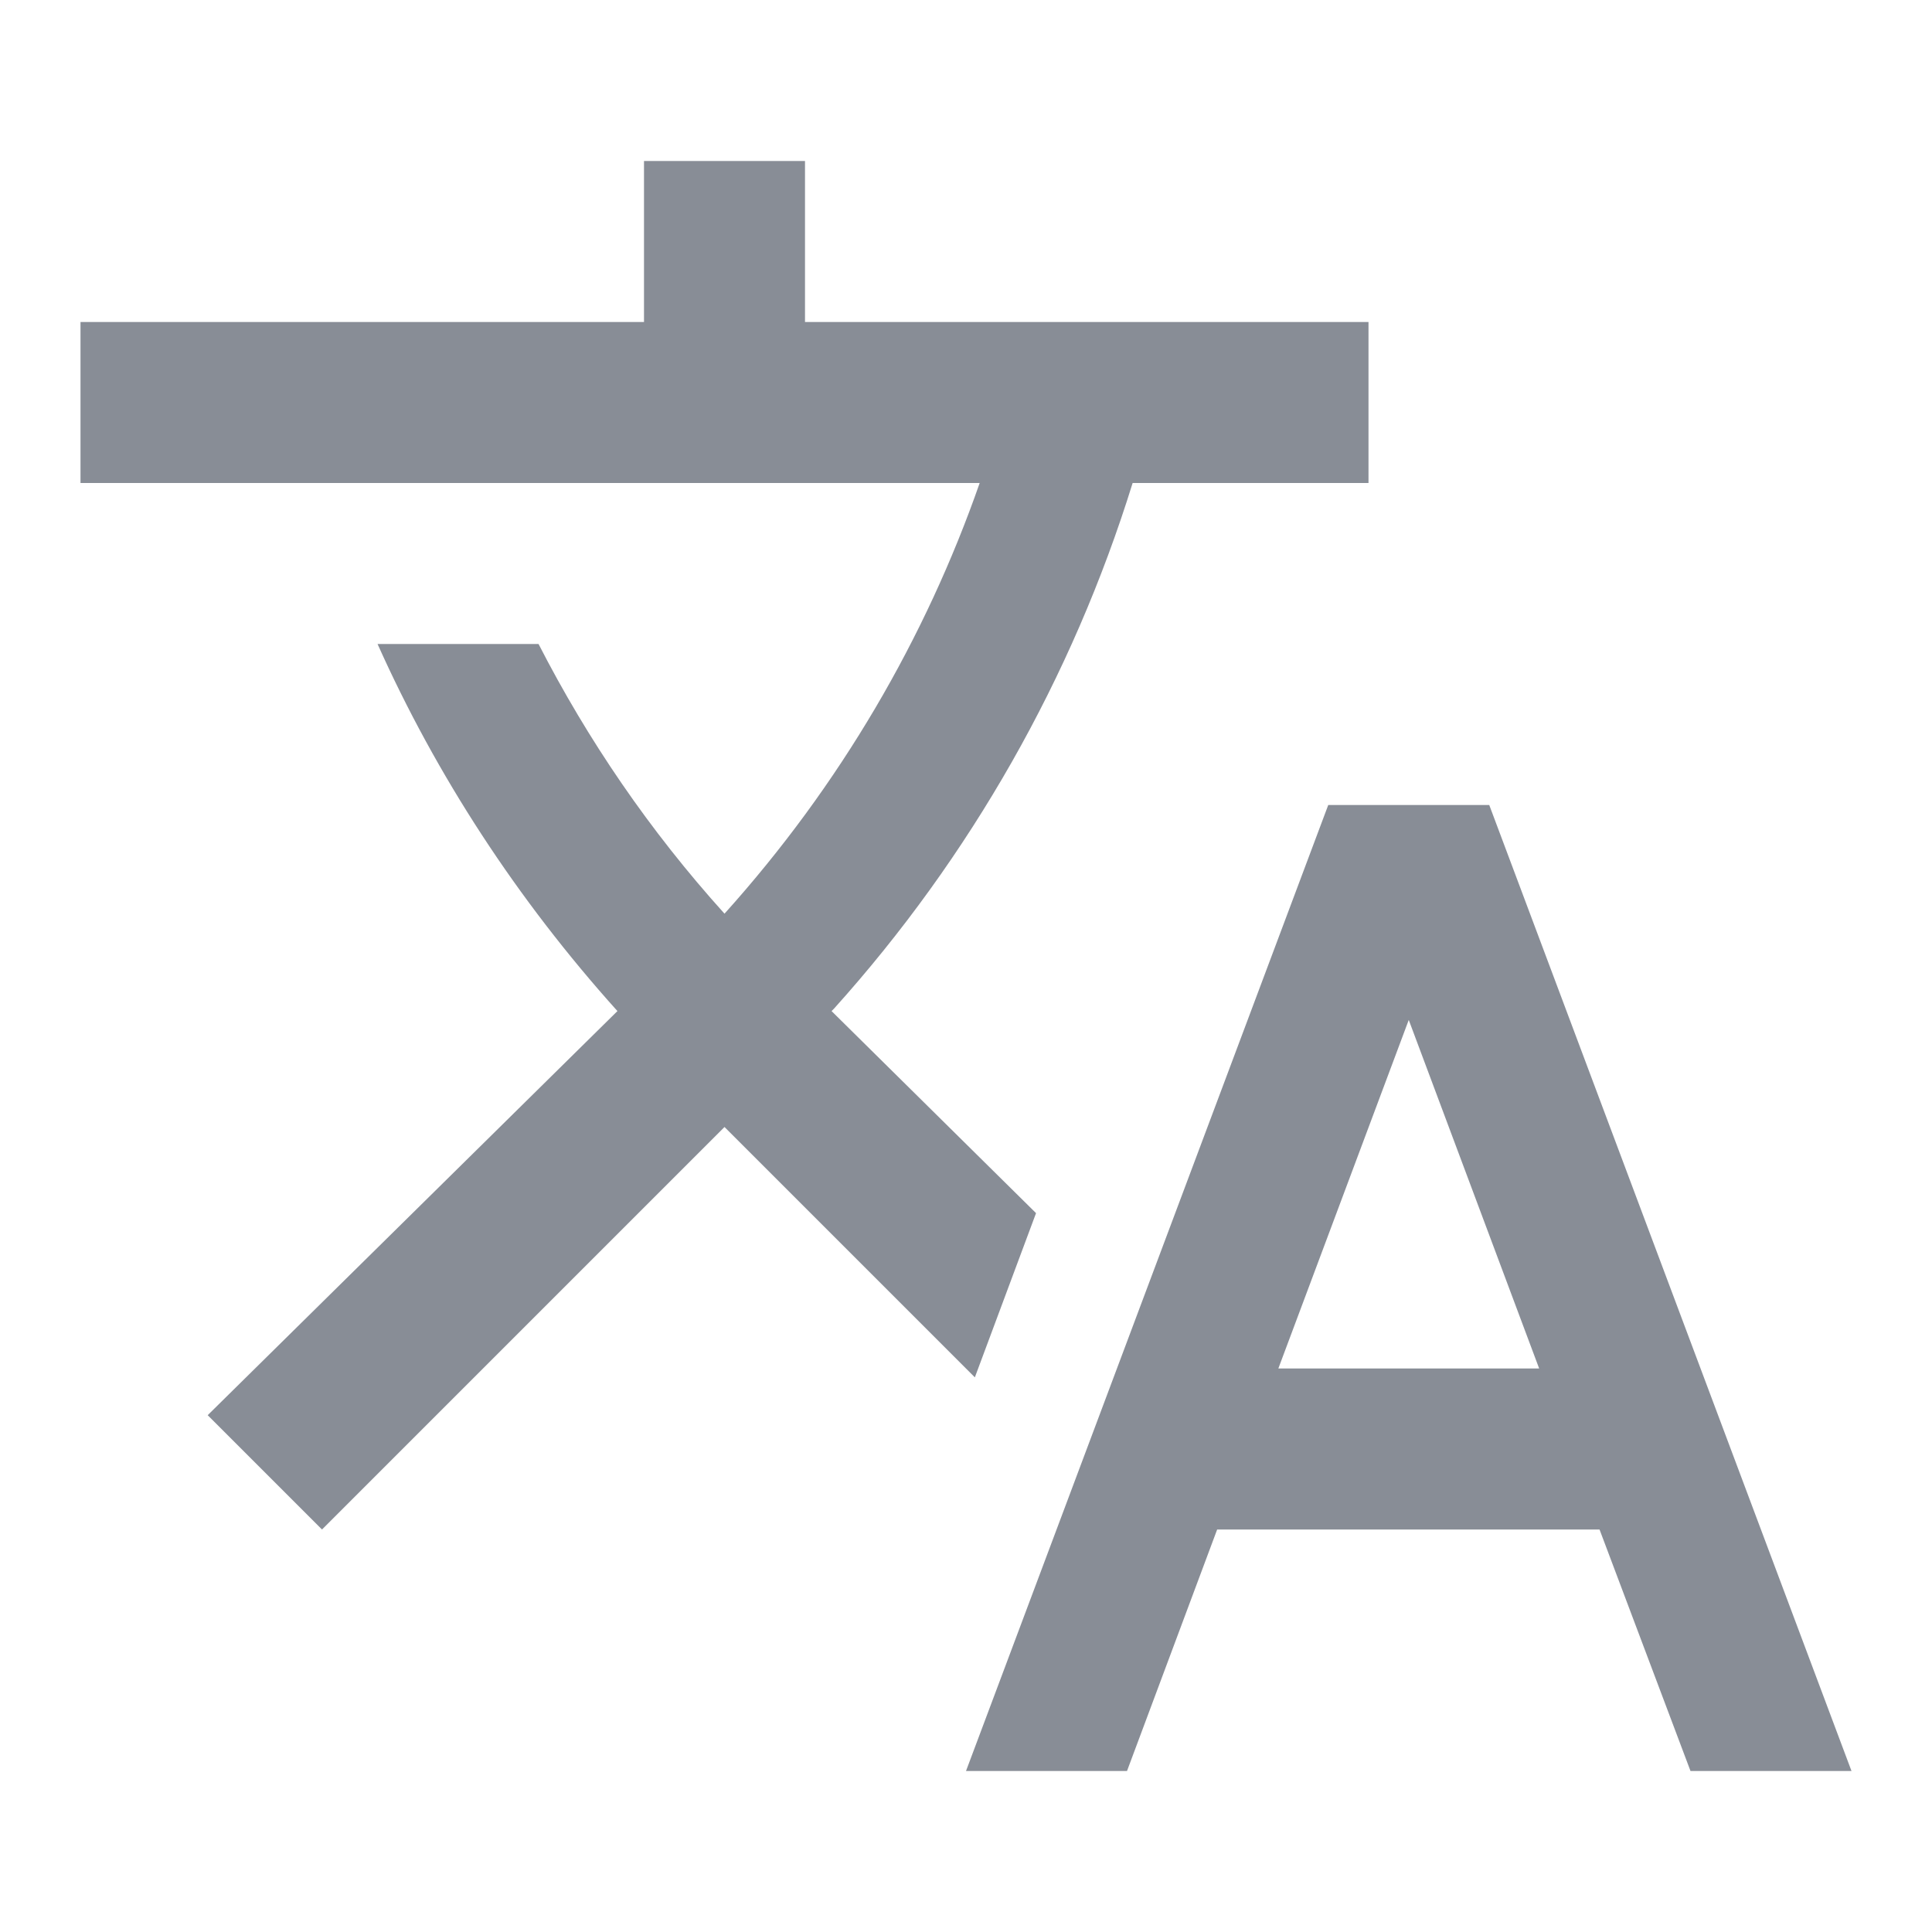
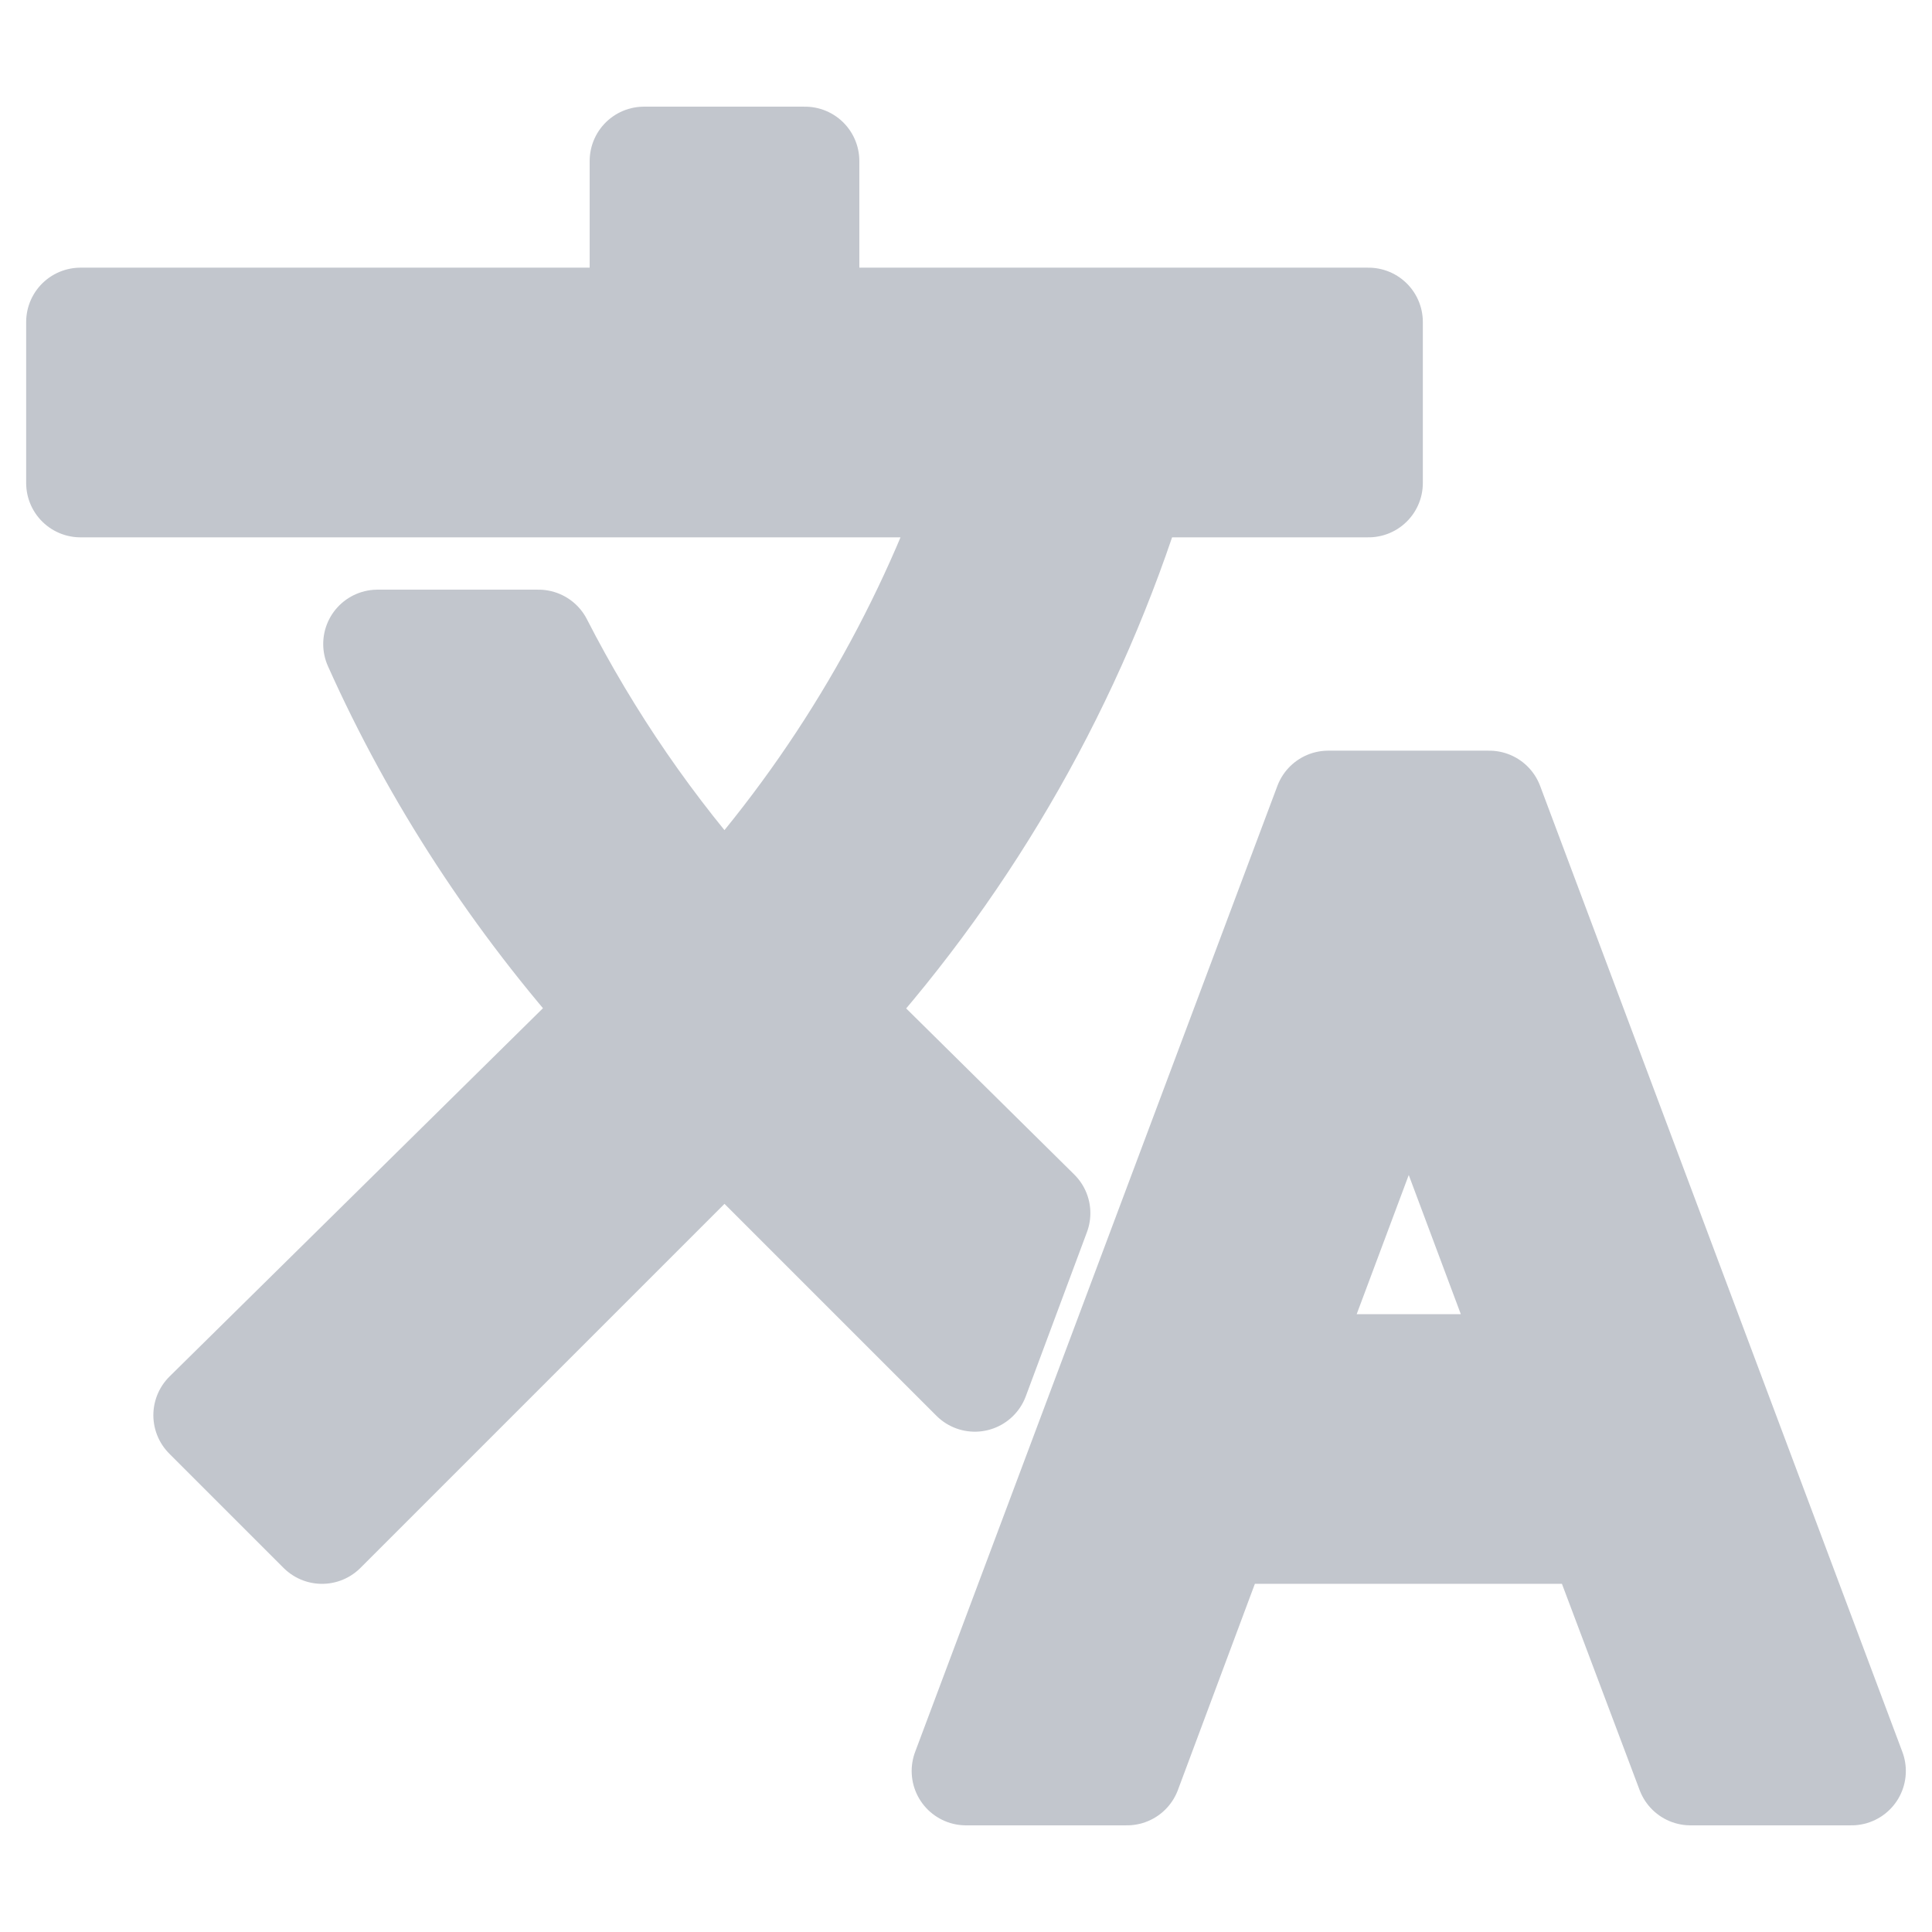
- <svg xmlns="http://www.w3.org/2000/svg" viewBox="0 0 24 24" width="24" height="24" fill="#888D96" aria-hidden="true">
+ <svg xmlns="http://www.w3.org/2000/svg" viewBox="0 0 24 24" width="24" height="24" fill="#C2C6CD" stroke="#C2C6CD" stroke-width="1.35" stroke-linejoin="round" aria-hidden="true">
  <path d="M12.87 15.07l-2.54-2.51.03-.03A17.52 17.52 0 0 0 14.07 6H17V4h-7V2H8v2H1v2h11.17C11.5 7.92 10.44 9.75 9 11.35 8.07 10.32 7.3 9.19 6.69 8h-2c.73 1.63 1.73 3.17 2.98 4.56l-5.09 5.02L4 19l5-5 3.11 3.11.76-2.04zM18.5 10h-2L12 22h2l1.12-3h4.75L21 22h2l-4.5-12zm-2.62 7 1.62-4.33L19.12 17h-3.24z" />
</svg>
